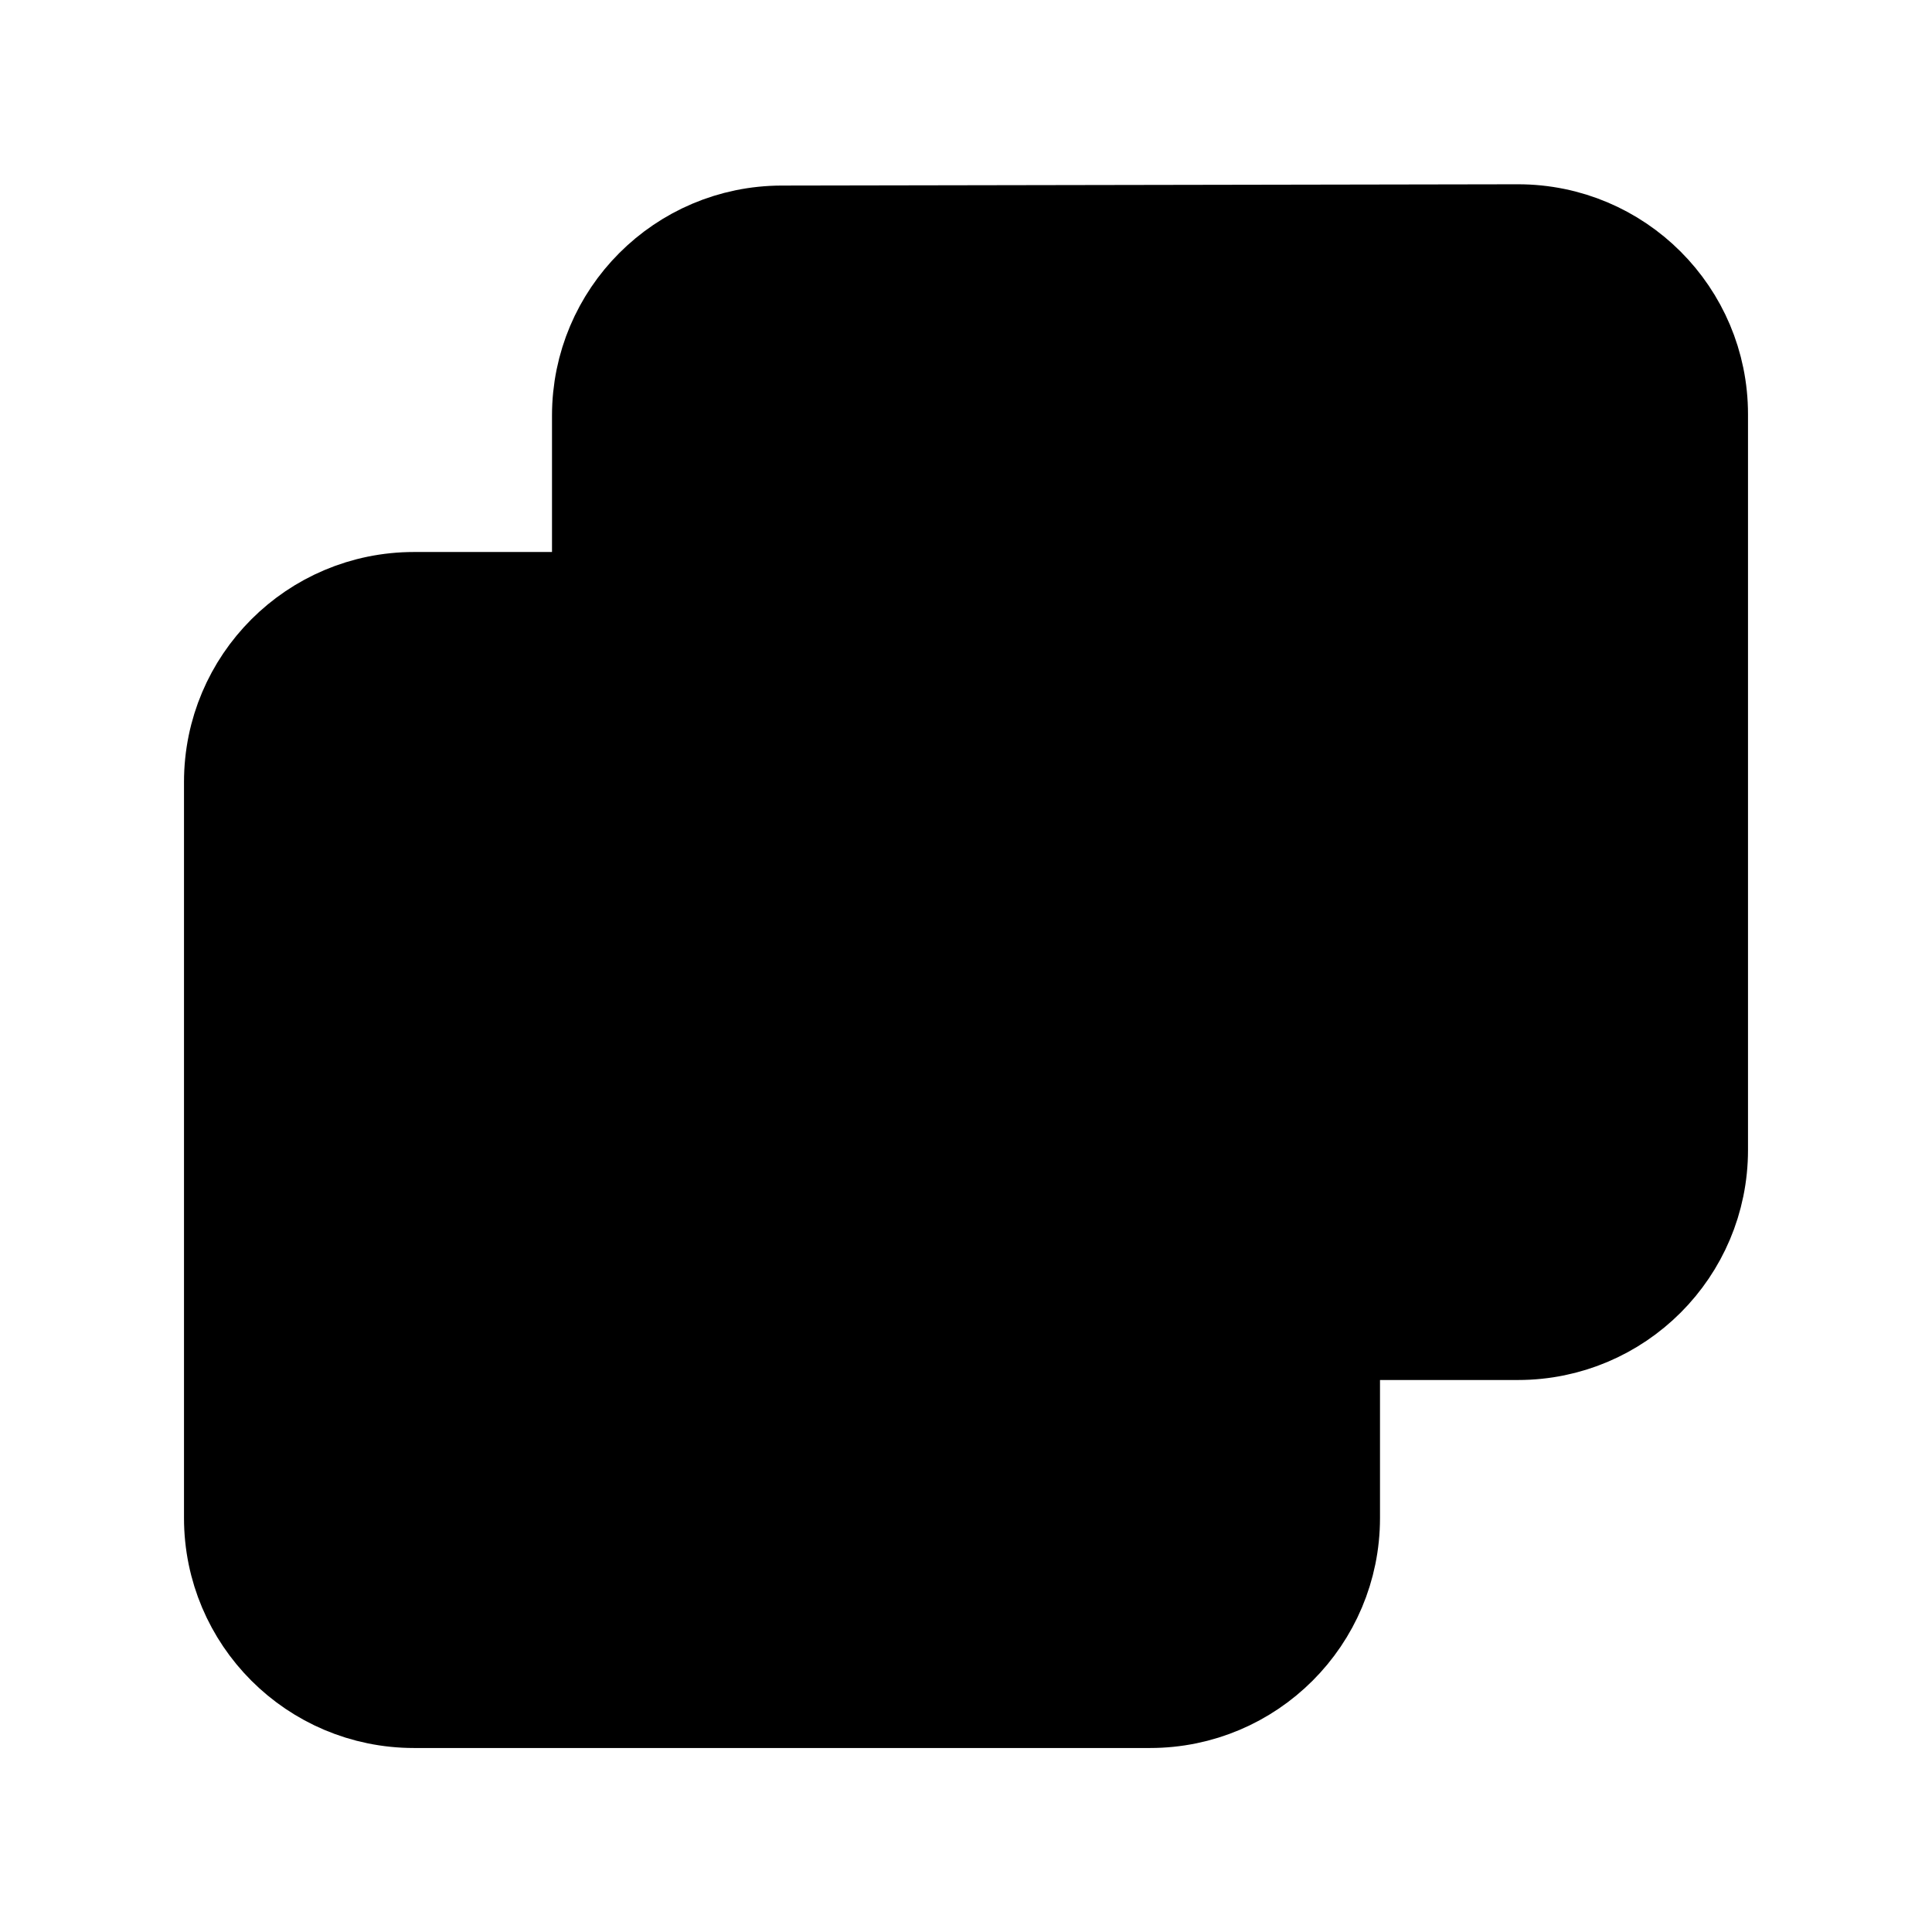
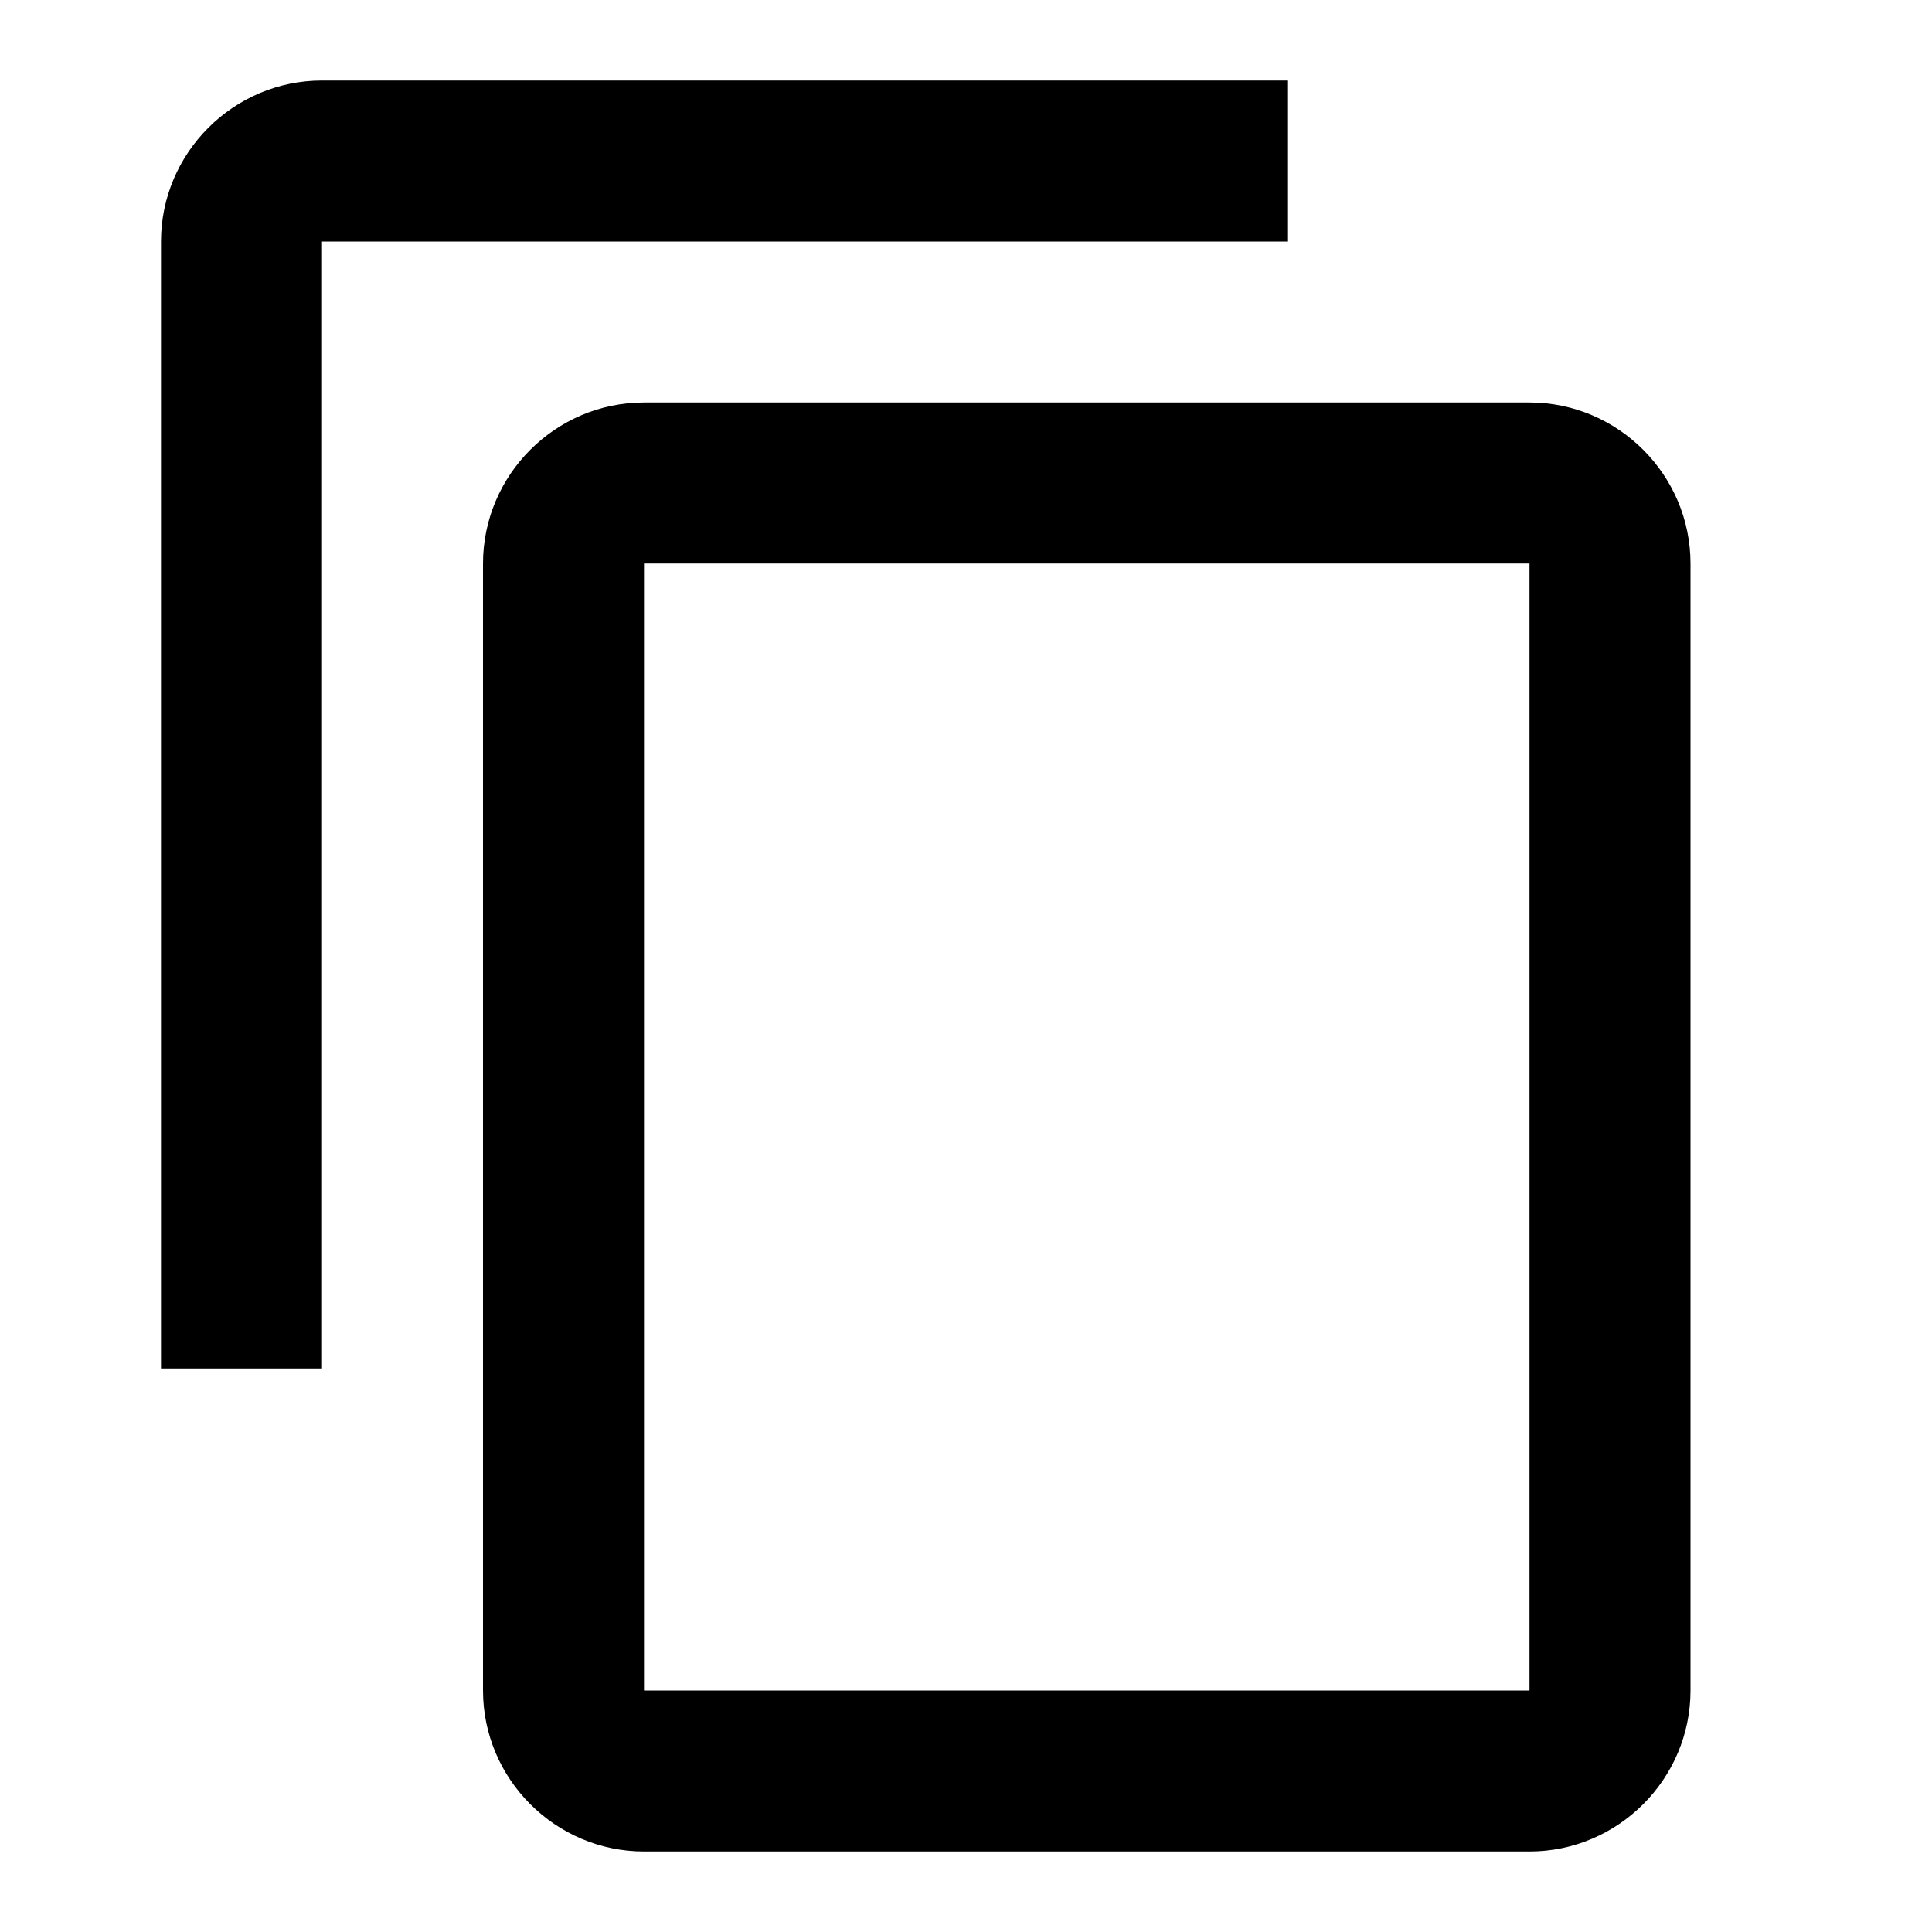
- <svg xmlns="http://www.w3.org/2000/svg" width="800px" height="800px" viewBox="0 0 21 21">
-   <g fill="fffff" fill-rule="evenodd" stroke="#000000" stroke-linecap="round" stroke-linejoin="round" transform="translate(2 2)">
-     <path d="m12.5 14.5v-8c0-1.105-.895-2-2-2h-8c-1.105 0-2 .895-2 2v8c0 1.105.895 2 2 2h8c1.105 0 2-.895 2-2z" />
-     <path d="m12.5 12.5h2c1.105 0 2-.895 2-2v-7.997c0-1.105-.895-2-2-2-.001 0-.002 0-.003 0l-8.0.014c-1.103.002-1.997.897-1.997 2v1.983" />
-     <path d="m6.5 7.5v6" />
-     <path d="m6.5 7.5v6" transform="matrix(0 1 -1 0 17 4)" />
-   </g>
+ <svg focusable="false" viewBox="0 0 24 24" tabindex="-1">
+   <path d="M16 1H4c-1.1 0-2 .9-2 2v14h2V3h12V1zm3 4H8c-1.1 0-2 .9-2 2v14c0 1.1.9 2 2 2h11c1.1 0 2-.9 2-2V7c0-1.1-.9-2-2-2zm0 16H8V7h11v14z" />
</svg>
